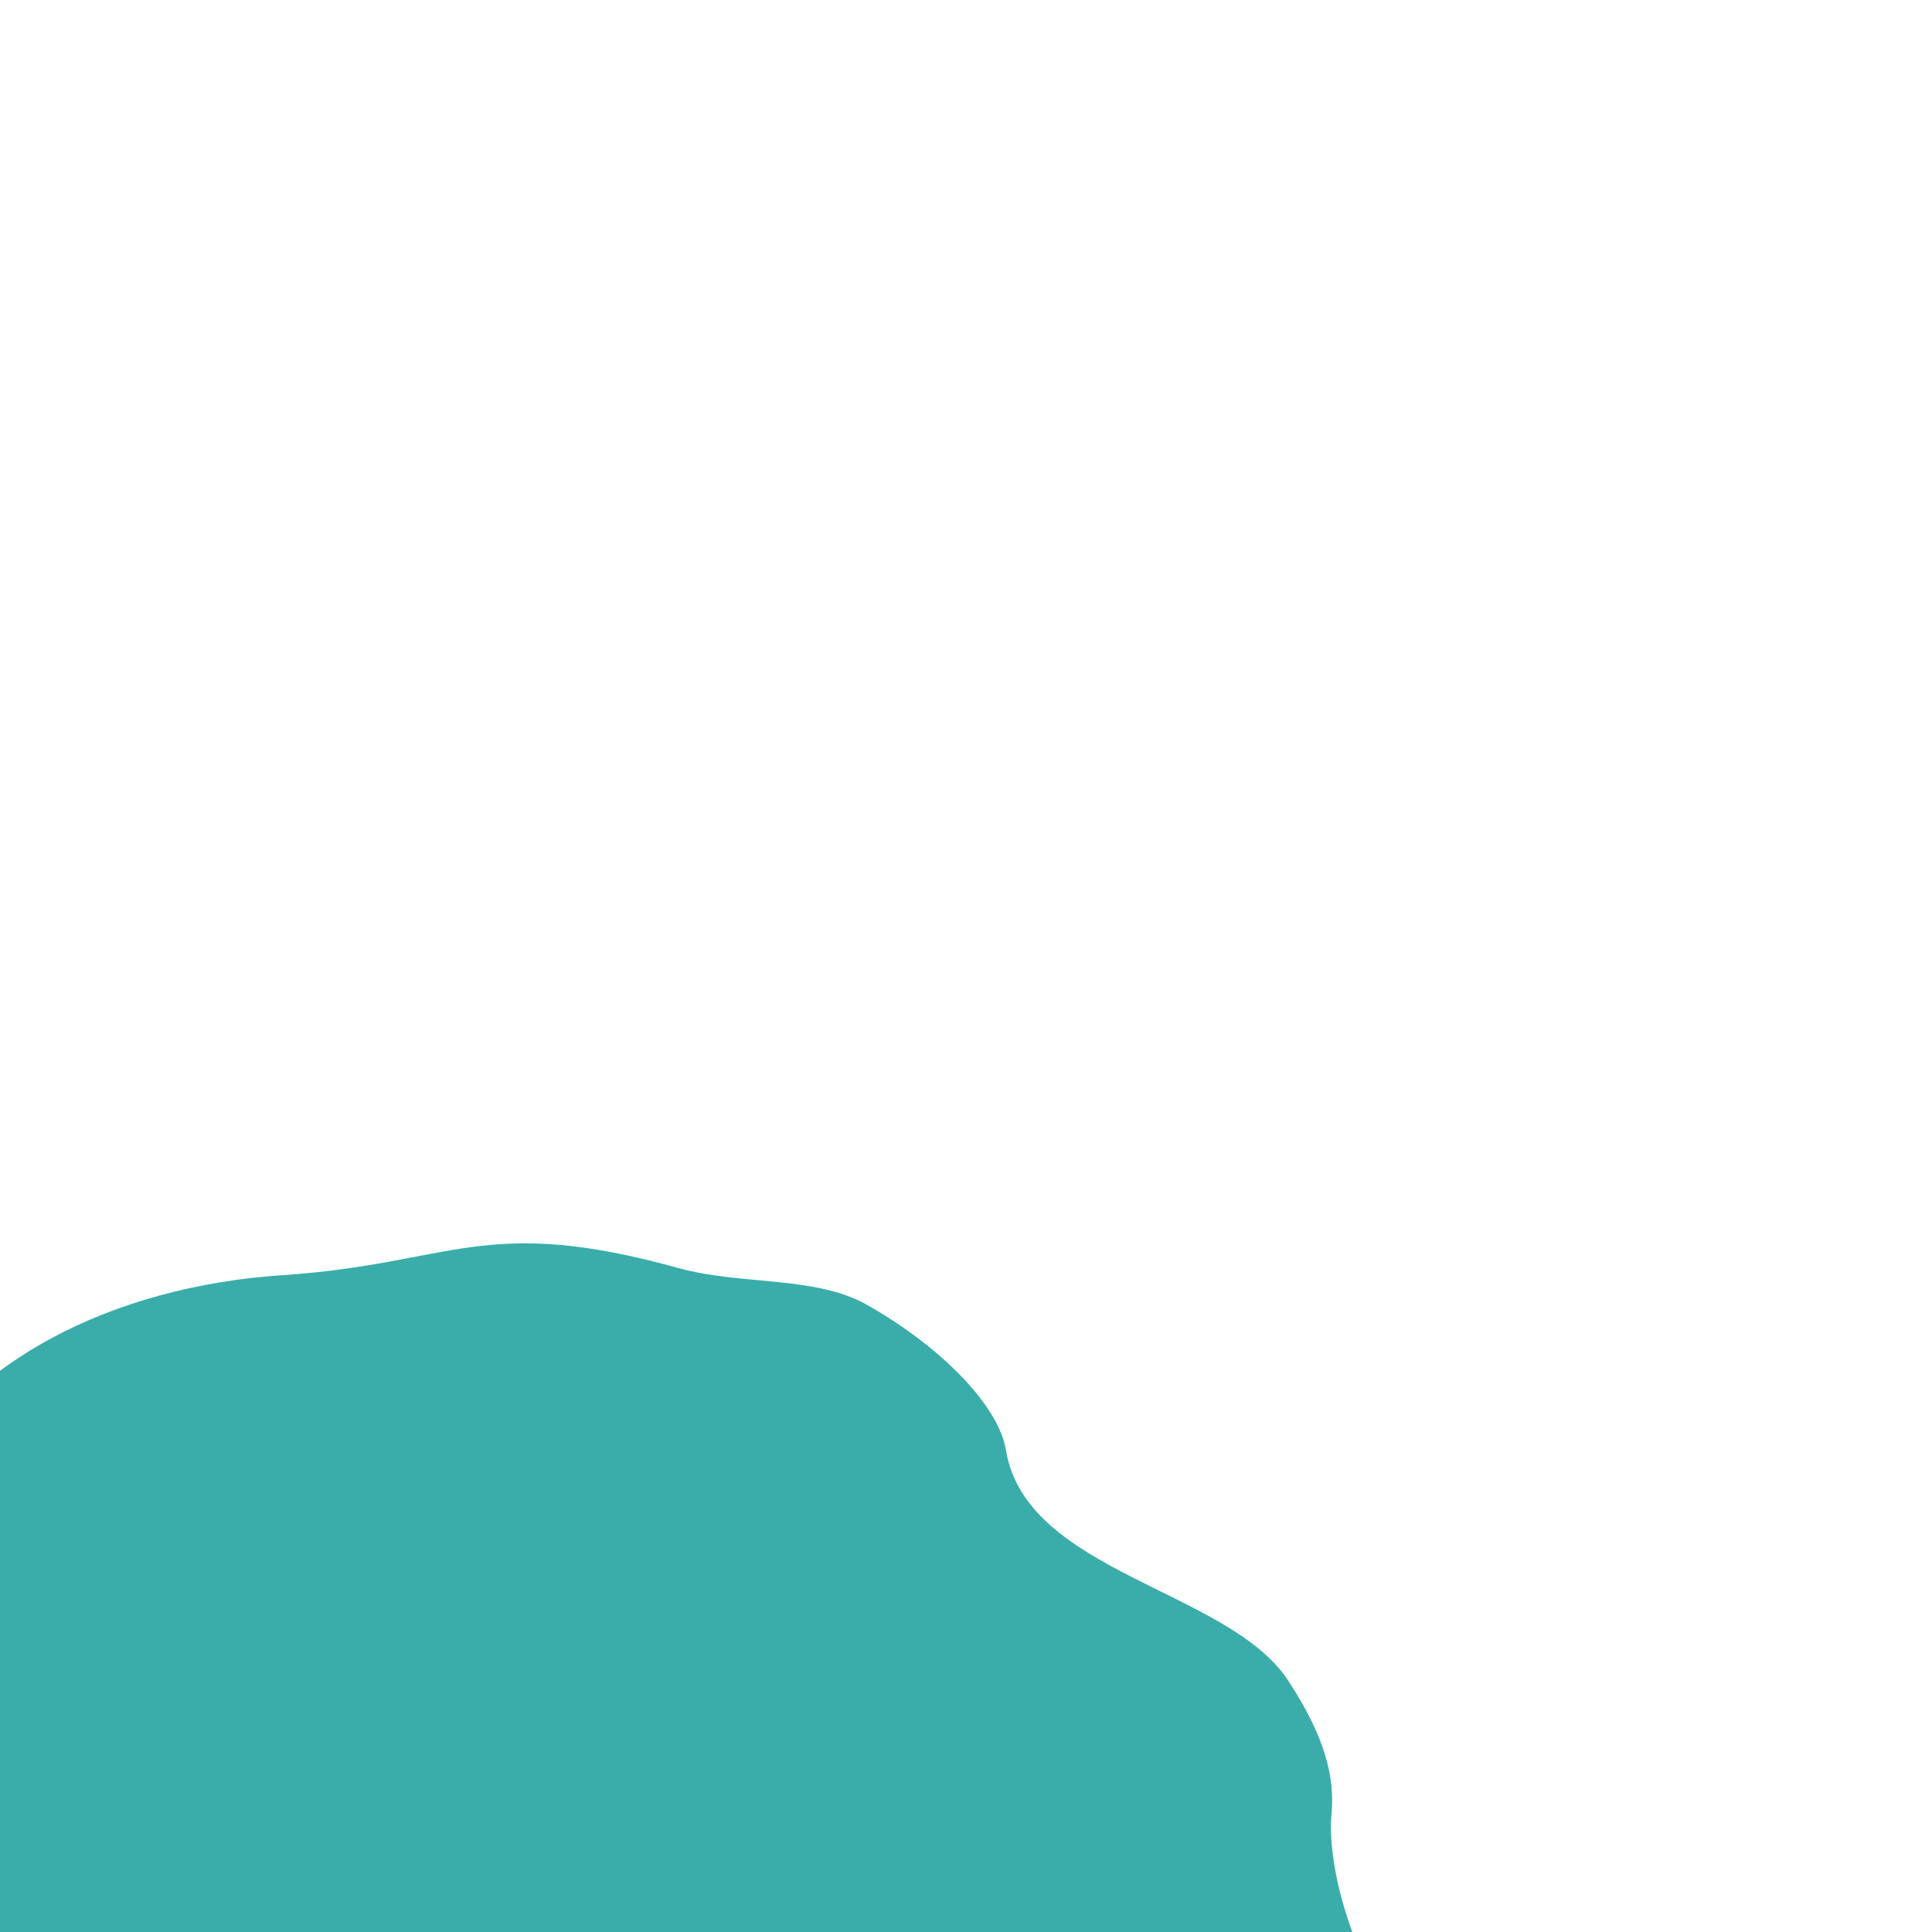
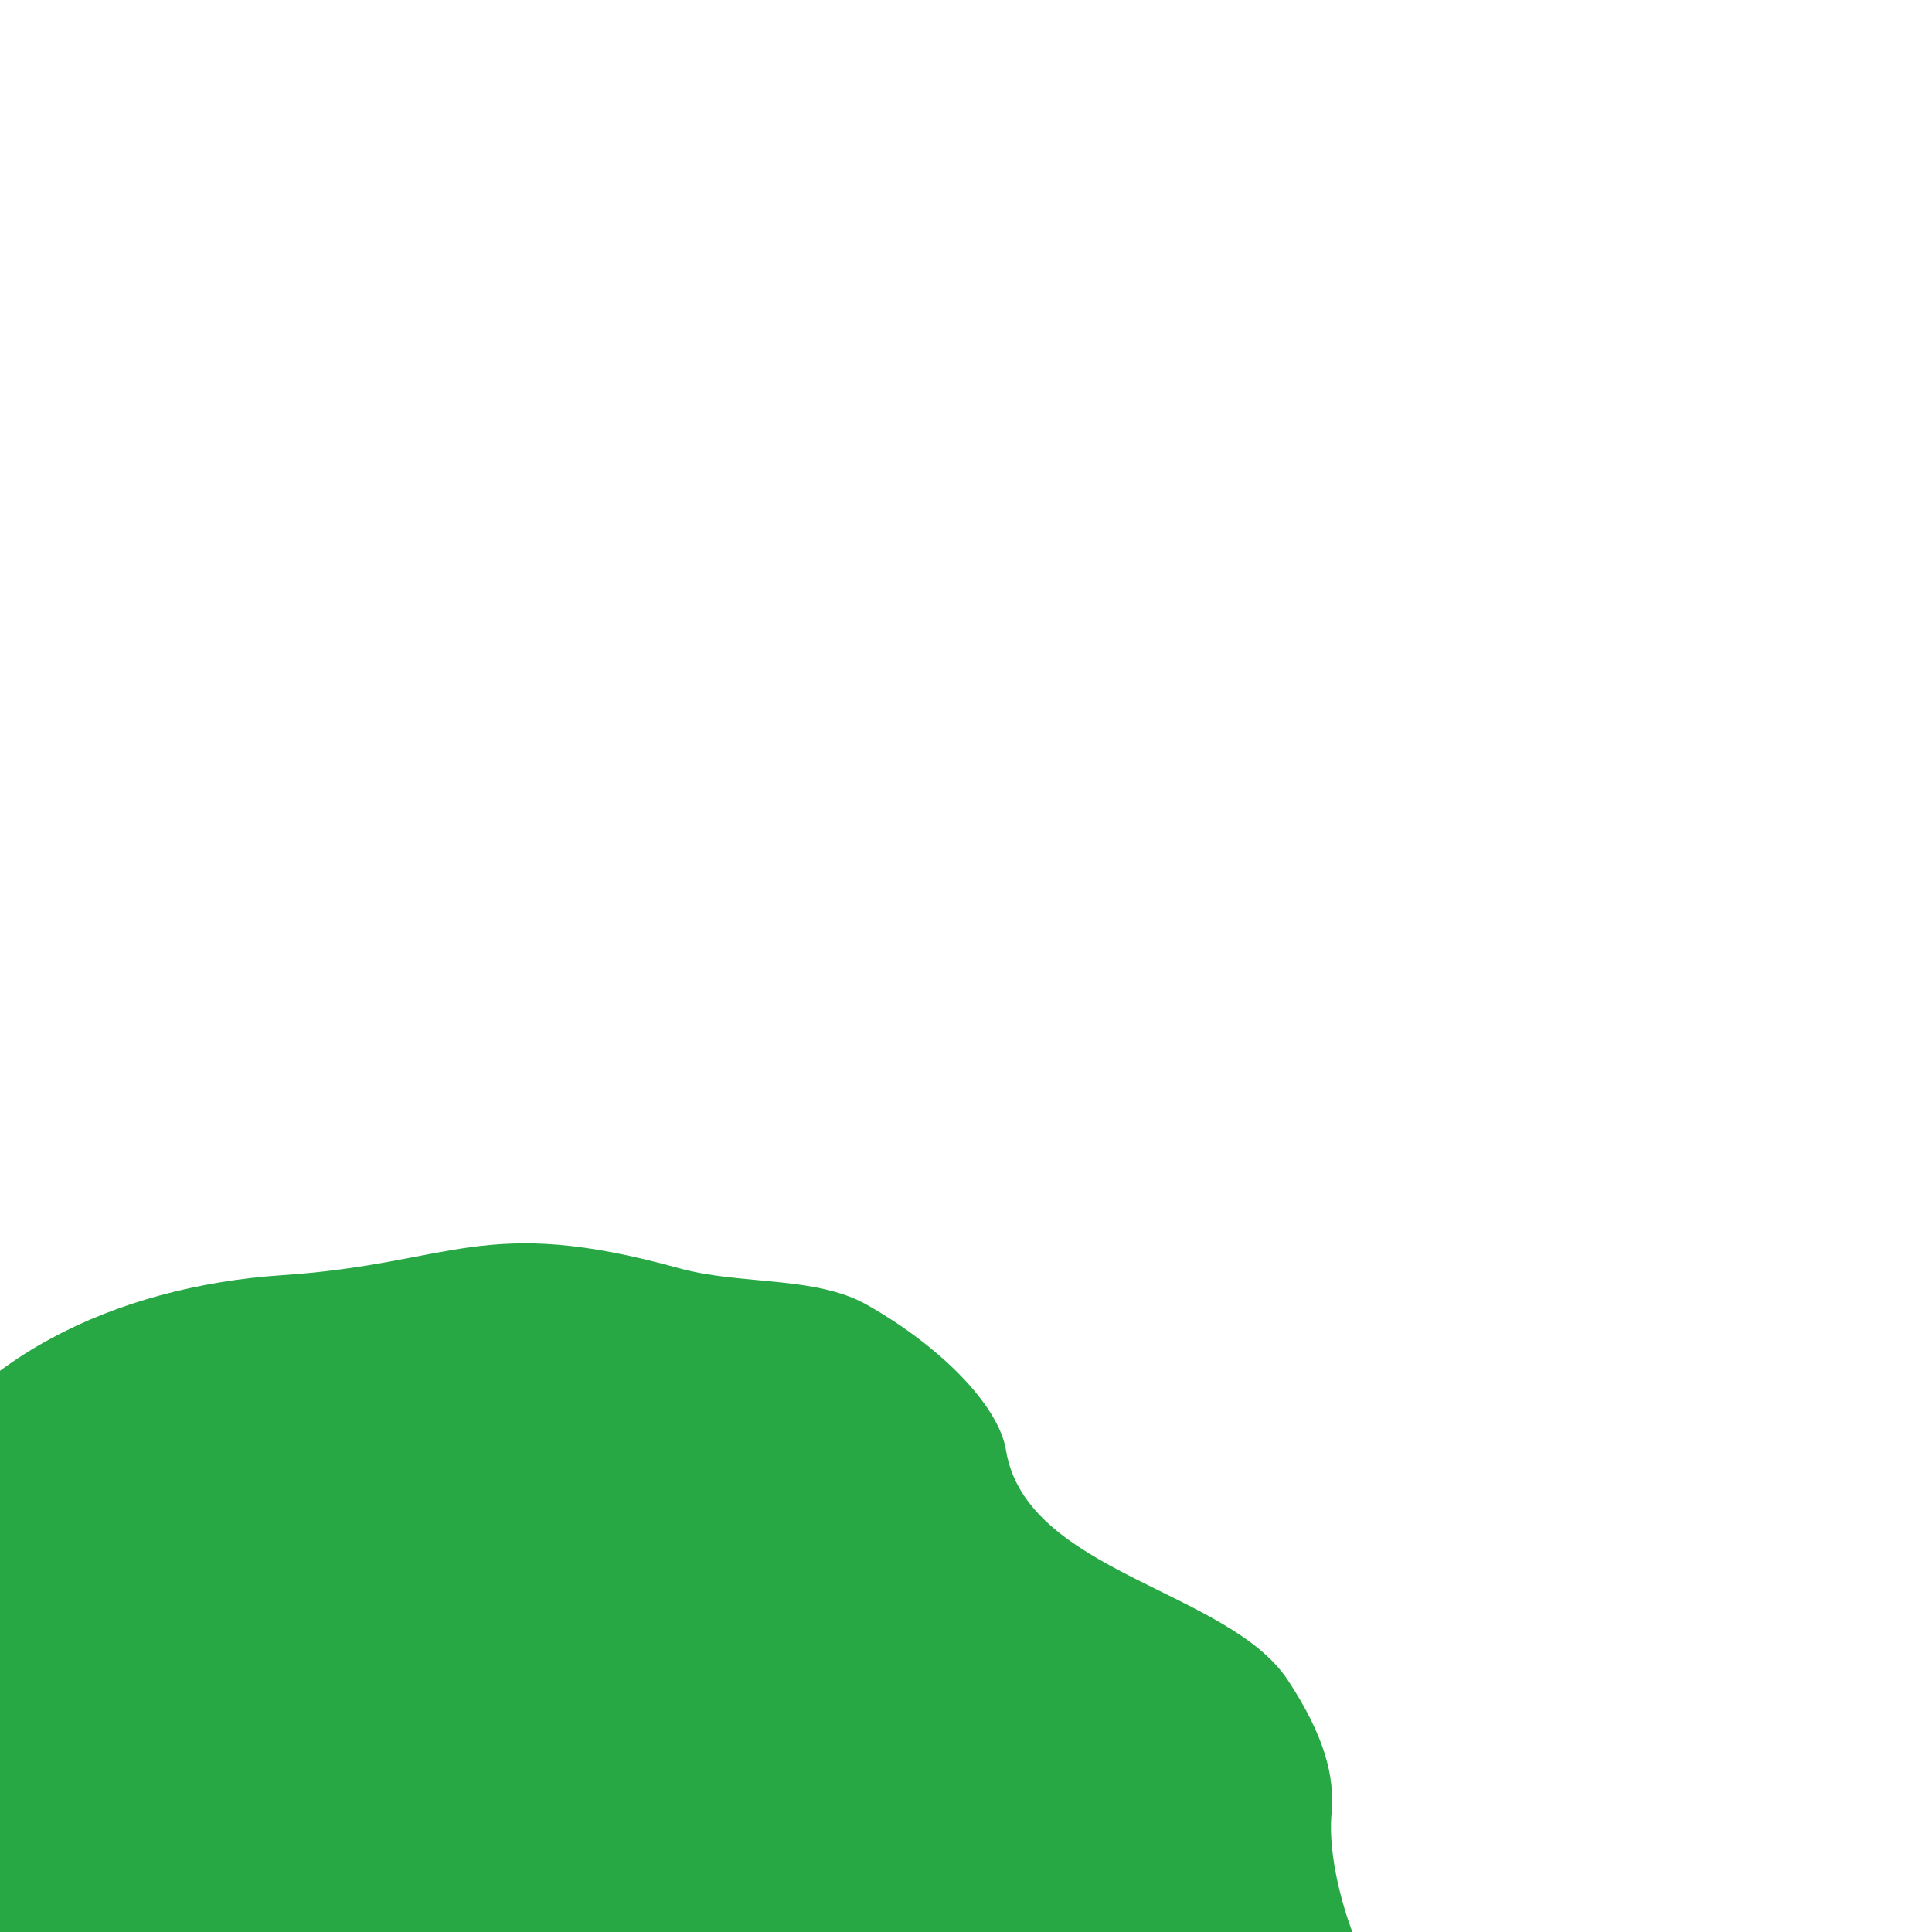
<svg xmlns="http://www.w3.org/2000/svg" viewBox="0 -830 1400 1400">
-   <path d="M0,163.34V570H980s-18.62-46.93-15.08-86.36c2.33-25.94-4.78-55.36-31.72-96.19-43.23-65.51-189.8-77.89-204.22-166.58-5.21-32-46.74-74.86-101-105.48-37.29-21-91.29-14.06-135.74-26.36-142.37-39.42-163-3.27-287.58,5C143.57,98.08,85,113.75,36.44,140.2A304,304,0,0,0,0,163.34Z" style="fill: #3aadaa" />
+   <path d="M0,163.34V570H980s-18.62-46.93-15.08-86.36c2.33-25.94-4.78-55.36-31.72-96.19-43.23-65.51-189.8-77.89-204.22-166.58-5.21-32-46.74-74.86-101-105.48-37.29-21-91.29-14.06-135.74-26.36-142.37-39.42-163-3.27-287.58,5C143.57,98.08,85,113.75,36.44,140.2A304,304,0,0,0,0,163.34Z" style="fill: #28A745" />
</svg>
